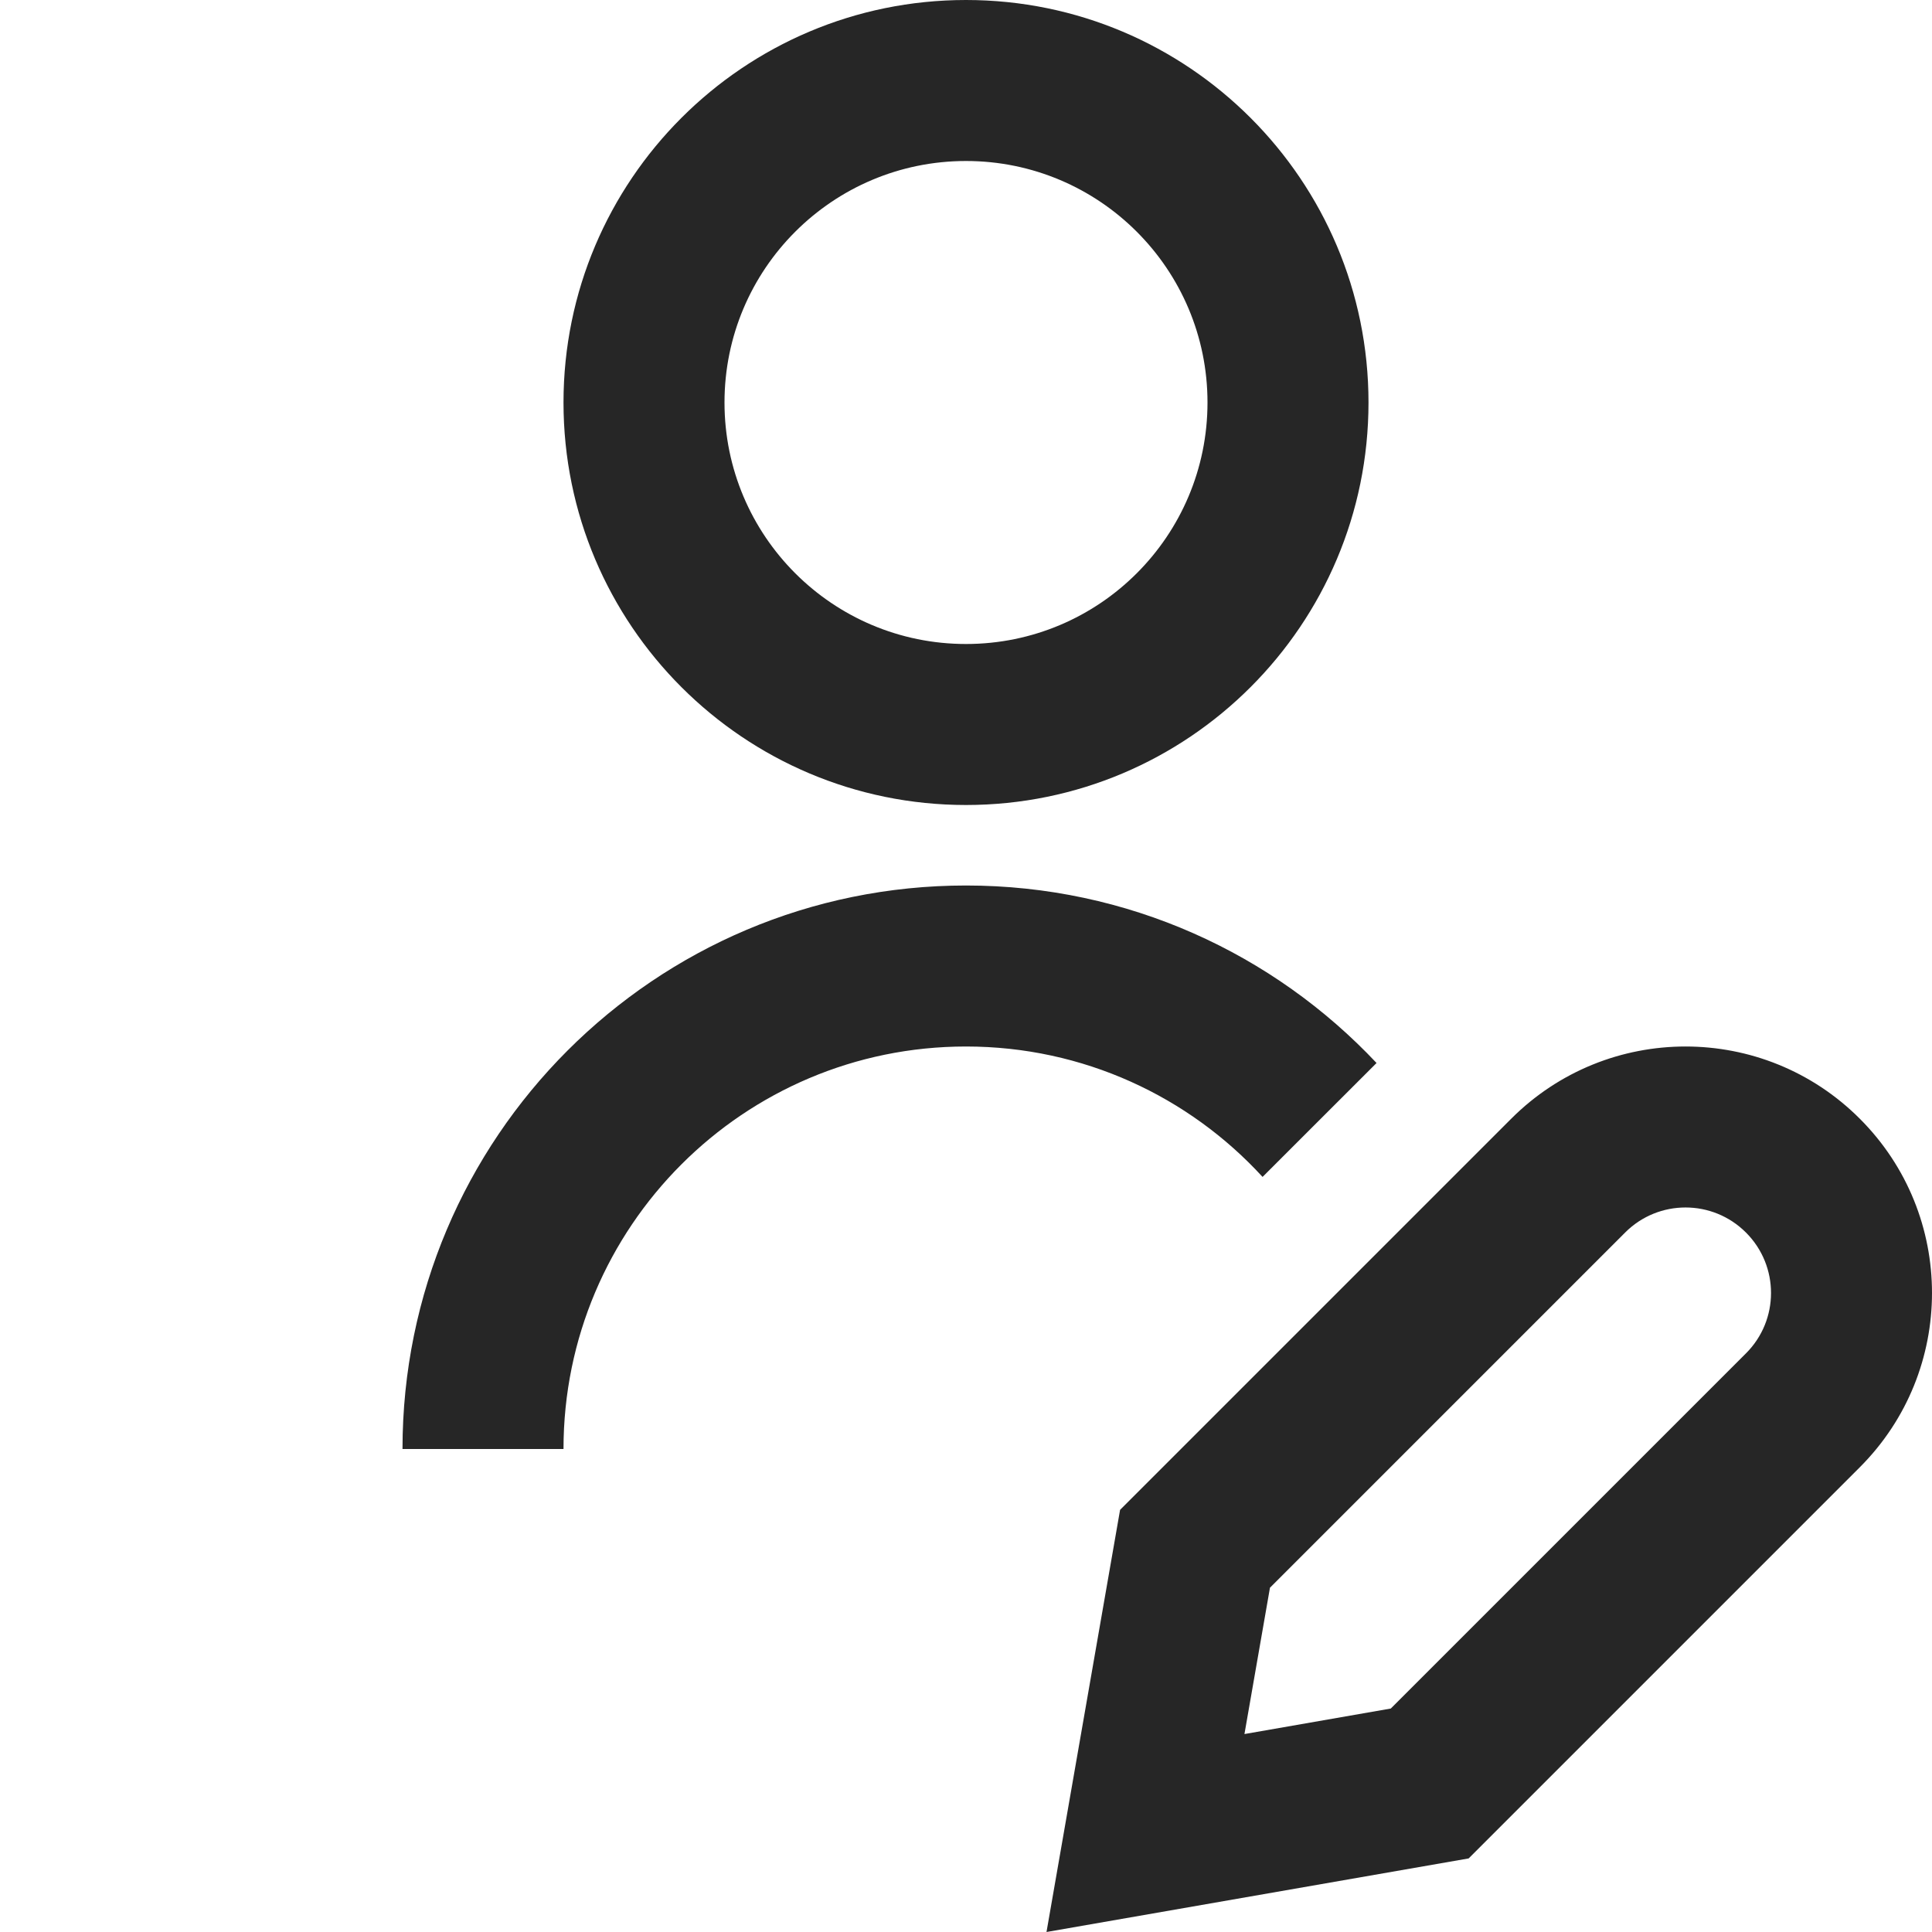
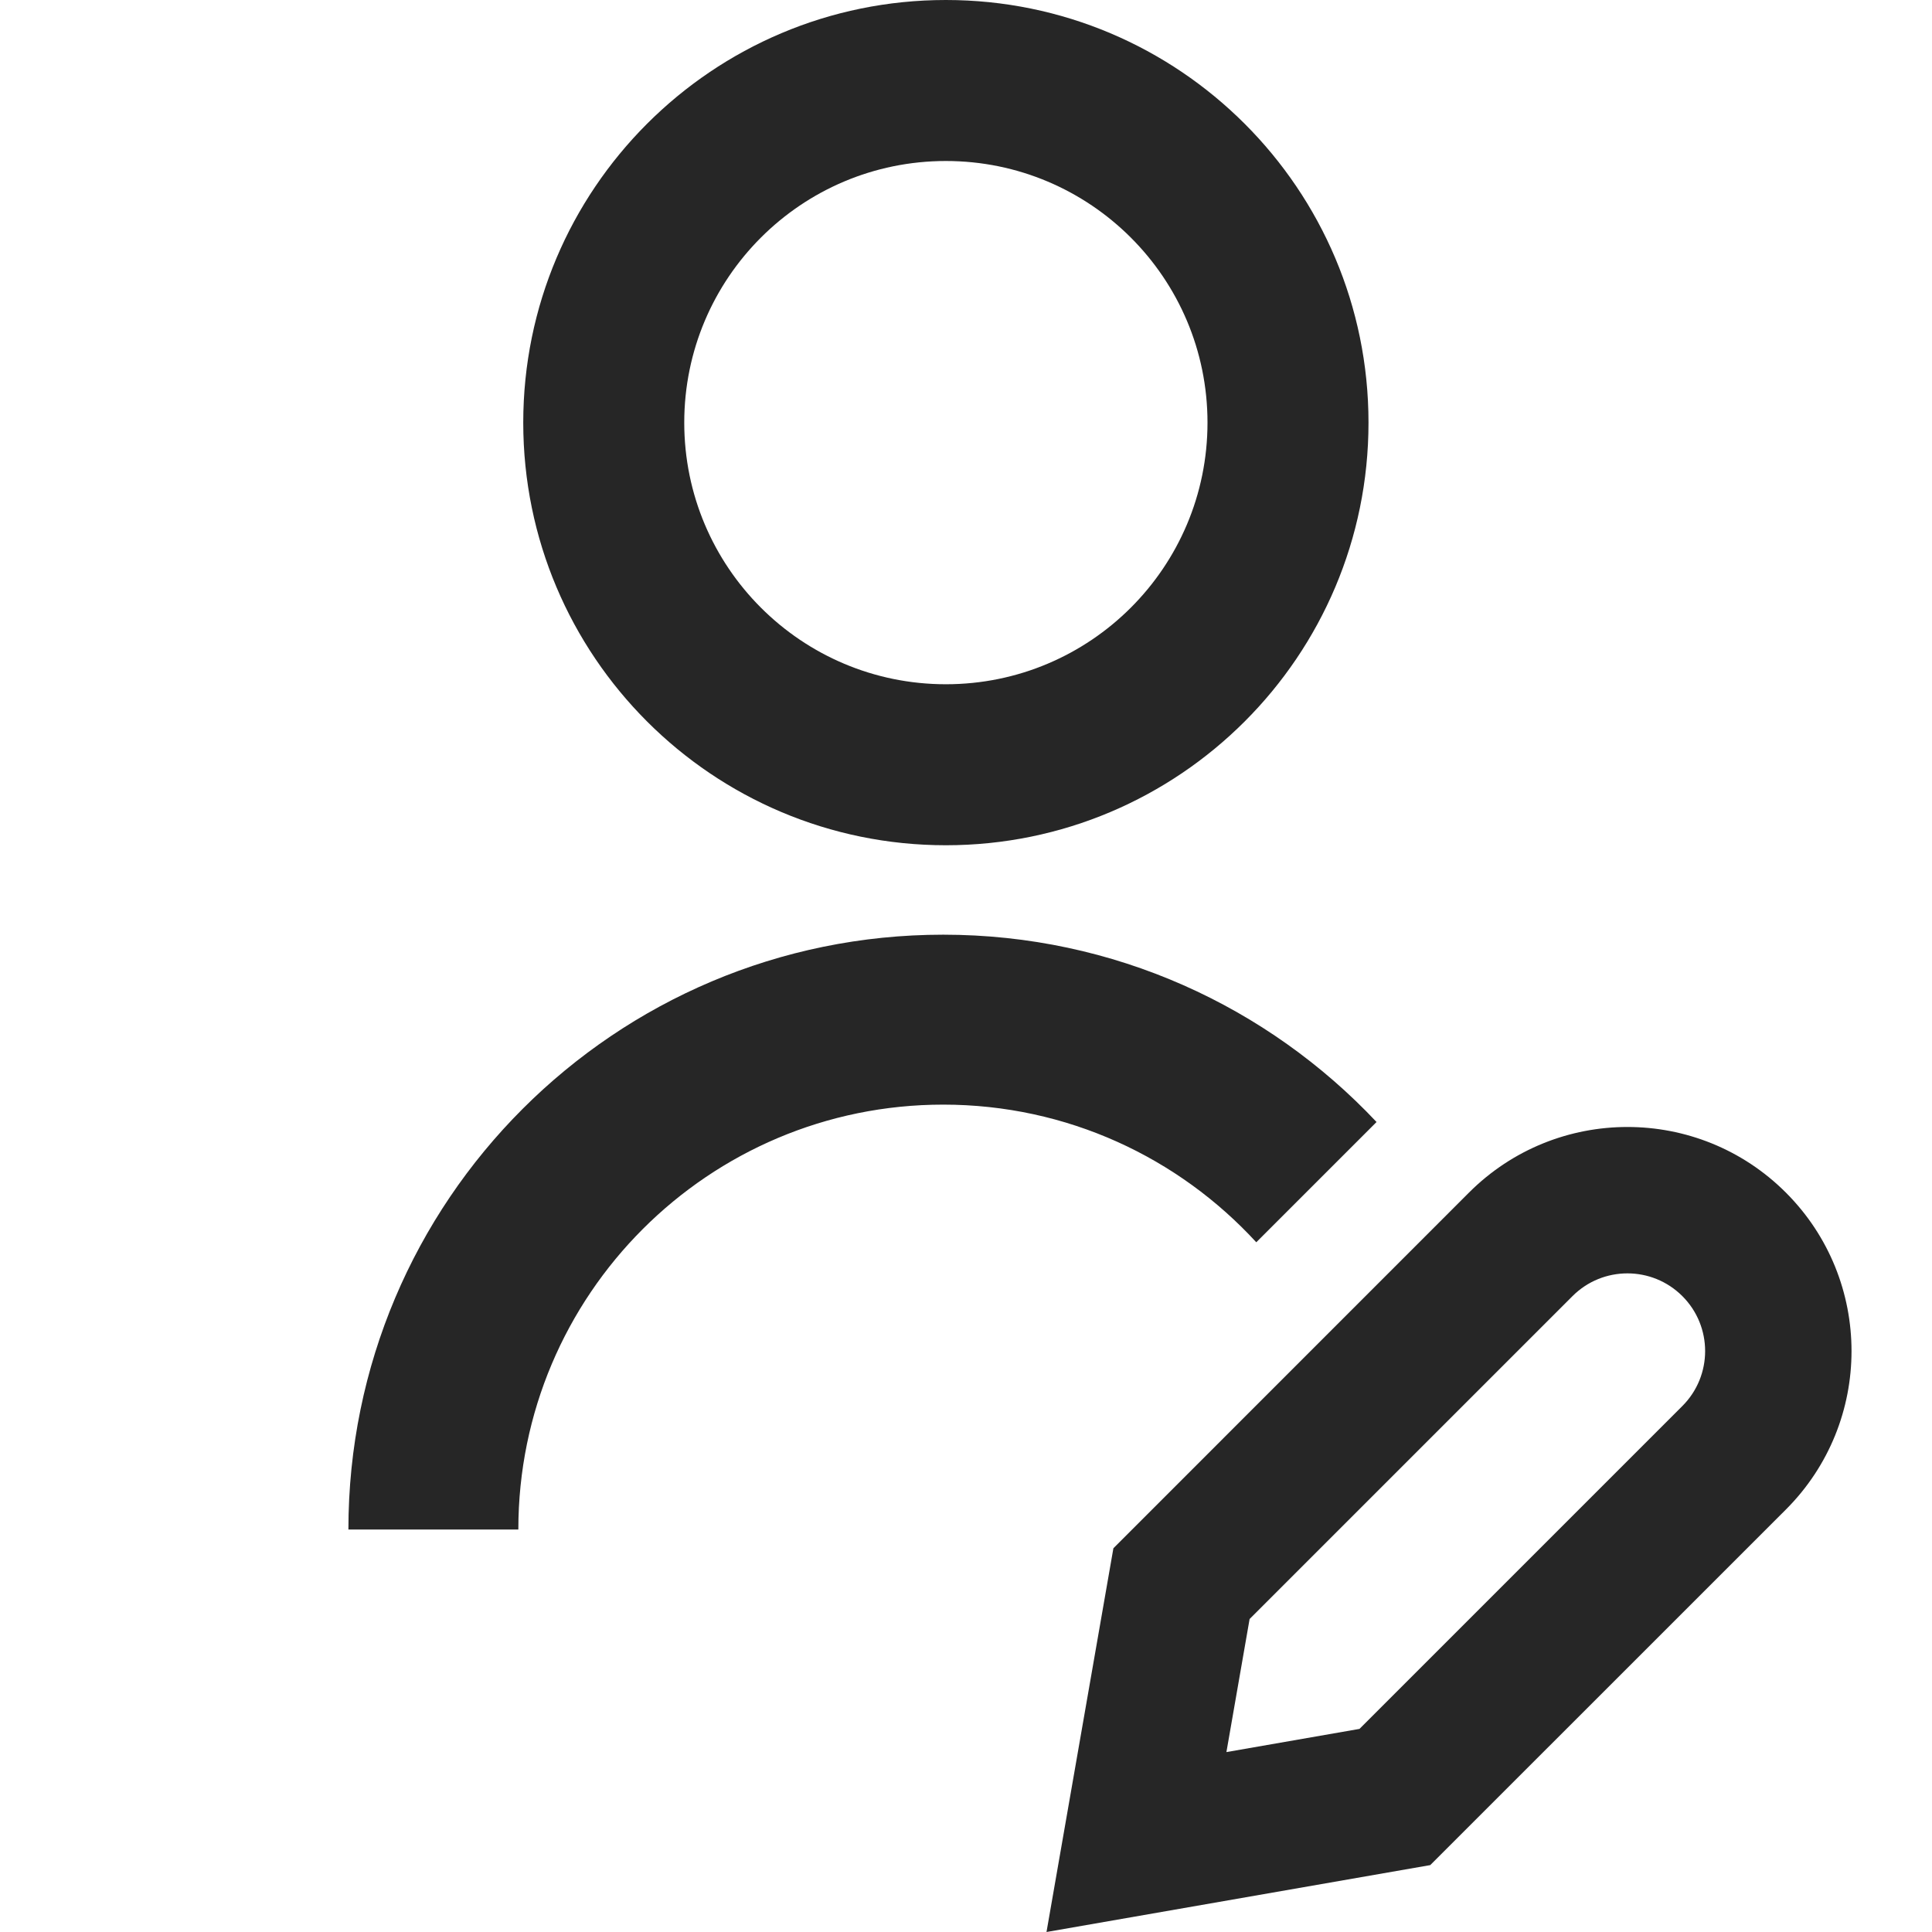
<svg xmlns="http://www.w3.org/2000/svg" width="24" height="24" viewBox="0 0 24 24" fill="none">
-   <path fill-rule="evenodd" clip-rule="evenodd" d="M12 8C13.657 8 15 6.657 15 5C15 3.343 13.657 2 12 2C10.343 2 9 3.343 9 5C9 6.657 10.343 8 12 8ZM12 10C14.761 10 17 7.761 17 5C17 2.239 14.761 0 12 0C9.239 0 7 2.239 7 5C7 7.761 9.239 10 12 10ZM17.1 13.205C15.823 11.848 14.011 11 12 11C8.134 11 5 14.134 5 18H7C7 15.239 9.239 13 12 13C13.458 13 14.771 13.624 15.684 14.62L17.1 13.205ZM21.689 16.812L17.277 21.224L15.459 21.541L15.776 19.723L20.188 15.311C20.602 14.896 21.274 14.896 21.689 15.311C22.104 15.726 22.104 16.398 21.689 16.812ZM23.103 18.227L18.244 23.086L13 24L13.914 18.756L18.773 13.897C19.969 12.701 21.908 12.701 23.103 13.897C24.299 15.092 24.299 17.031 23.103 18.227Z" fill="#262626" />
+   <path fill-rule="evenodd" clip-rule="evenodd" d="M11.75 8.5C13.545 8.5 15 7.045 15 5.25C15 3.455 13.545 2 11.75 2C9.955 2 8.5 3.455 8.5 5.25C8.5 7.045 9.955 8.5 11.75 8.5ZM11.75 10.5C14.649 10.5 17 8.149 17 5.25C17 2.351 14.649 0 11.75 0C8.85 0 6.5 2.351 6.5 5.25C6.5 8.149 8.85 10.5 11.75 10.5ZM17.1 13.938C15.752 12.506 13.839 11.611 11.717 11.611C7.636 11.611 4.328 14.919 4.328 19H6.439C6.439 16.085 8.802 13.722 11.717 13.722C13.256 13.722 14.641 14.381 15.606 15.432L17.1 13.938ZM20.899 17.466L16.888 21.477L15.235 21.765L15.523 20.112L19.534 16.101C19.911 15.724 20.522 15.724 20.899 16.101C21.276 16.478 21.276 17.089 20.899 17.466ZM22.185 18.752L17.767 23.169L13 24L13.831 19.233L18.248 14.815C19.335 13.728 21.098 13.728 22.185 14.815C23.272 15.902 23.272 17.665 22.185 18.752Z" fill="#262626" />
</svg>
